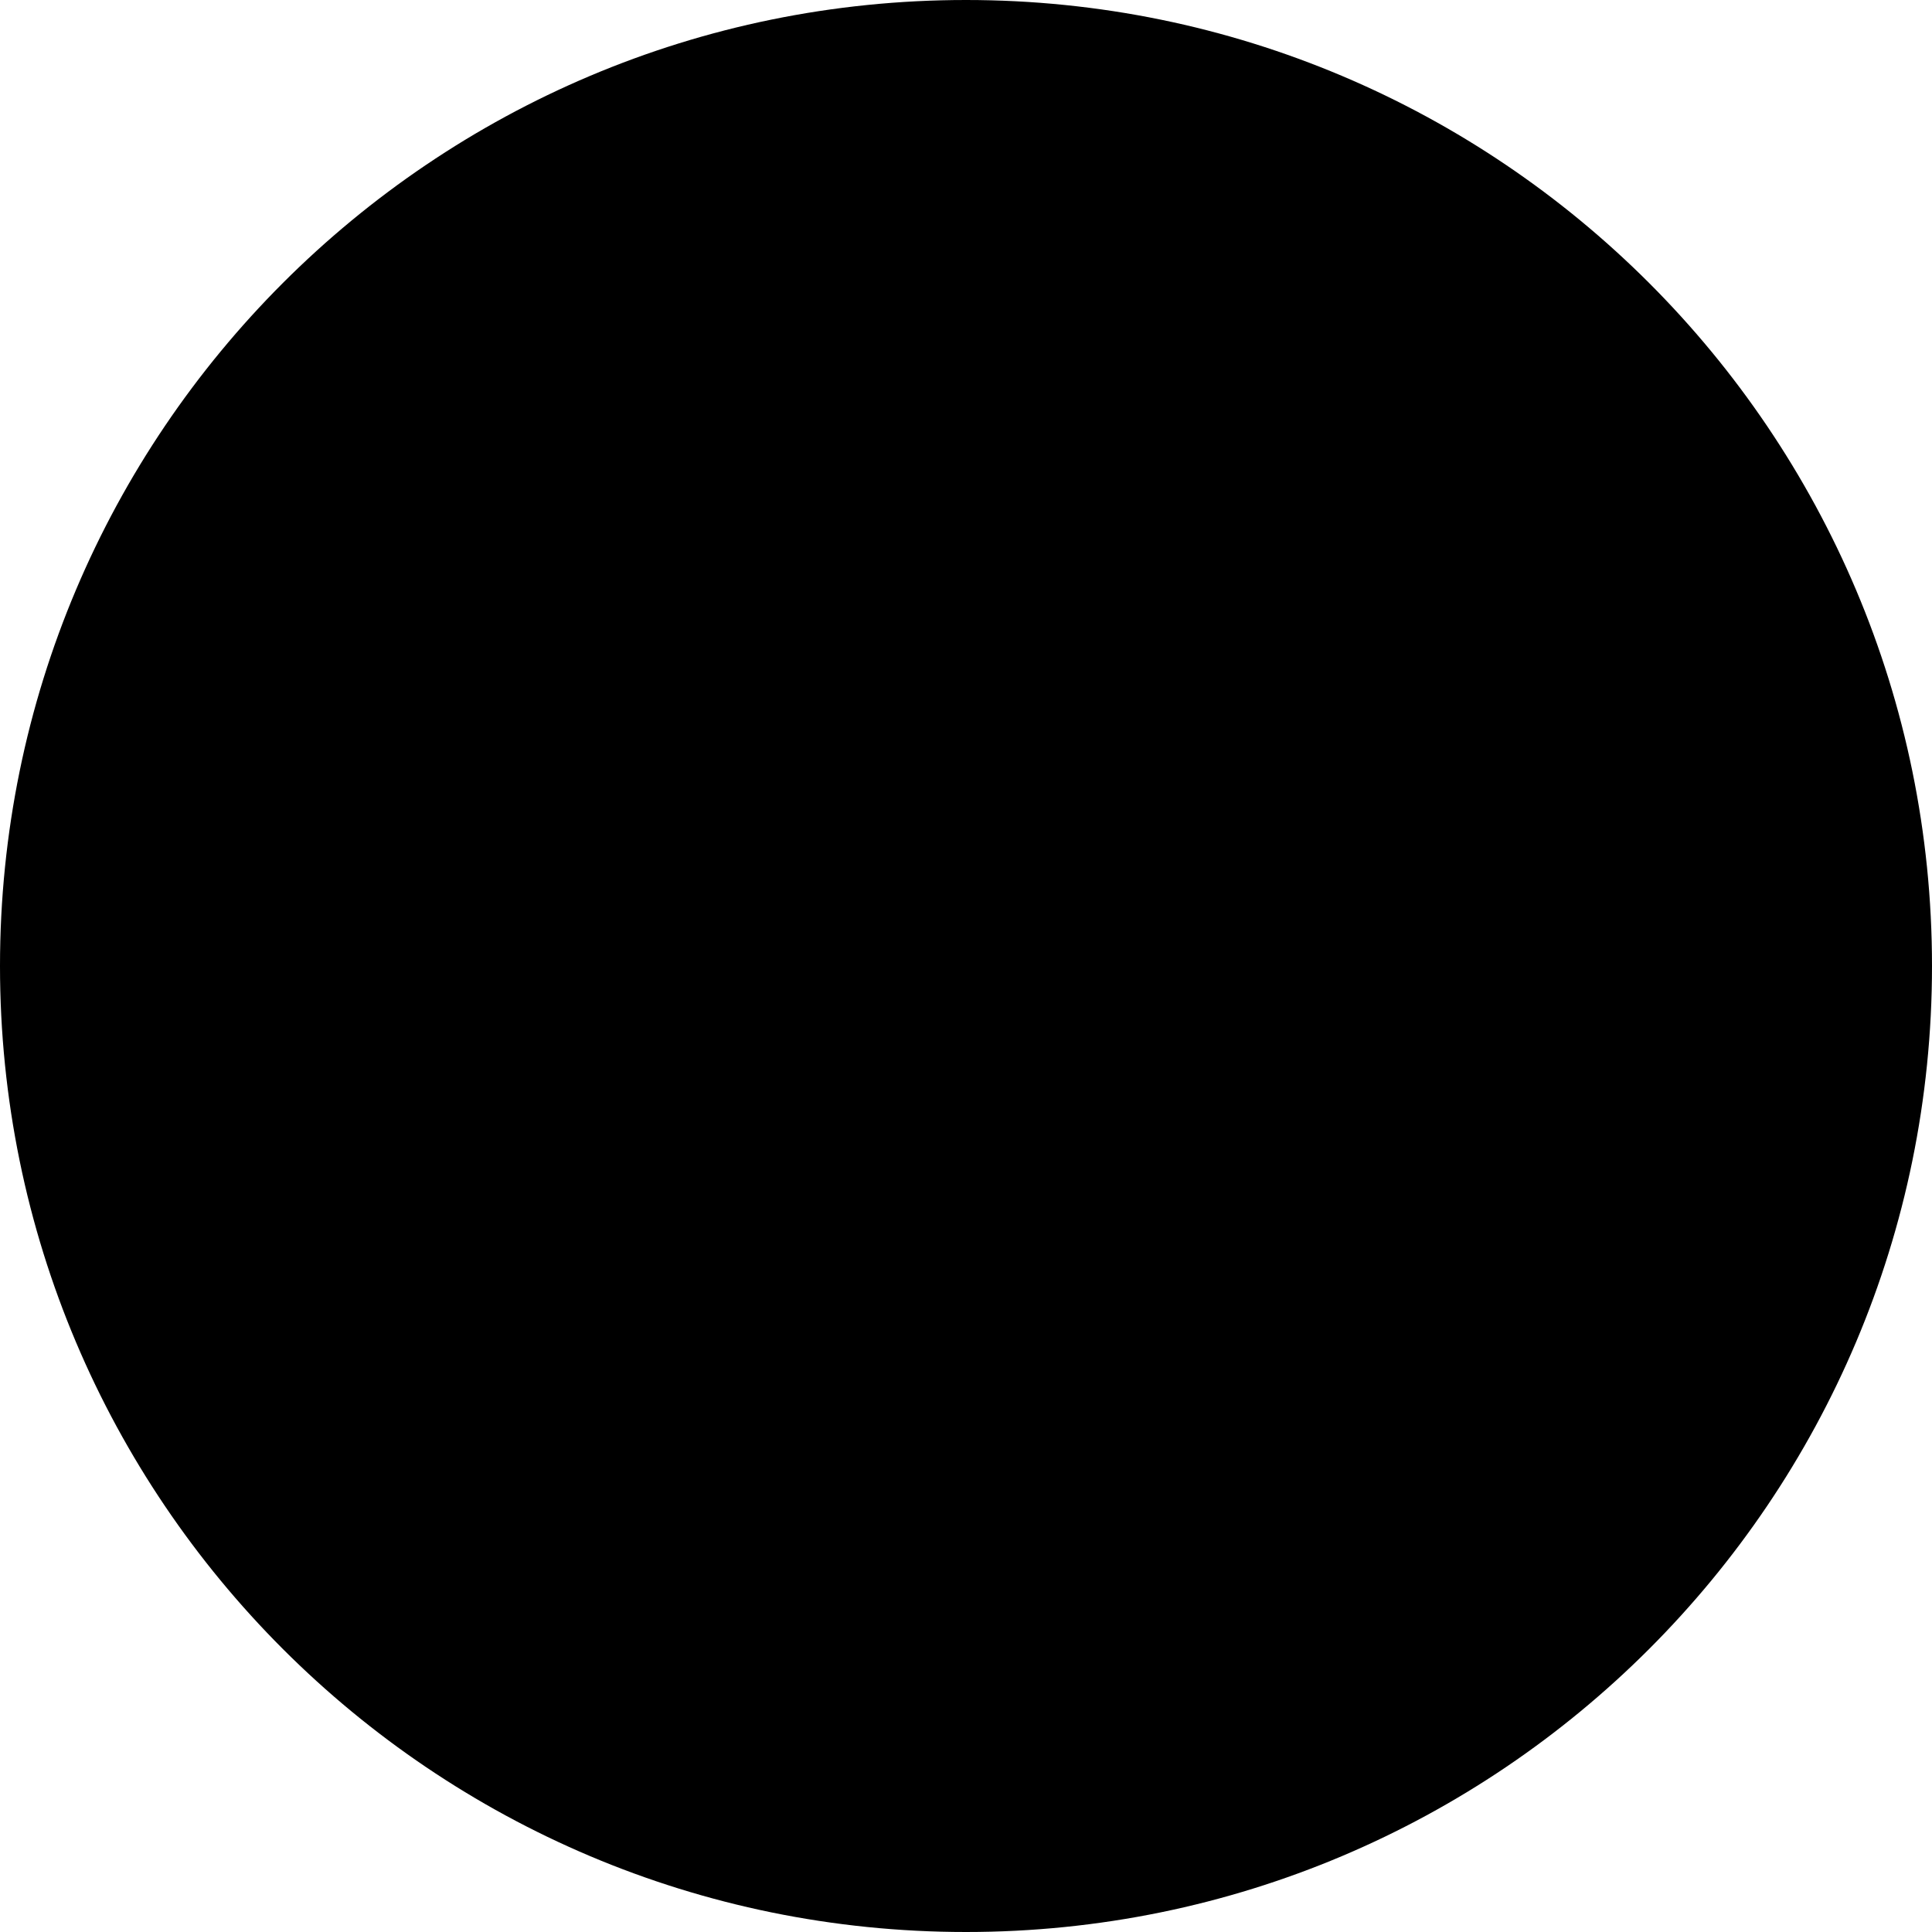
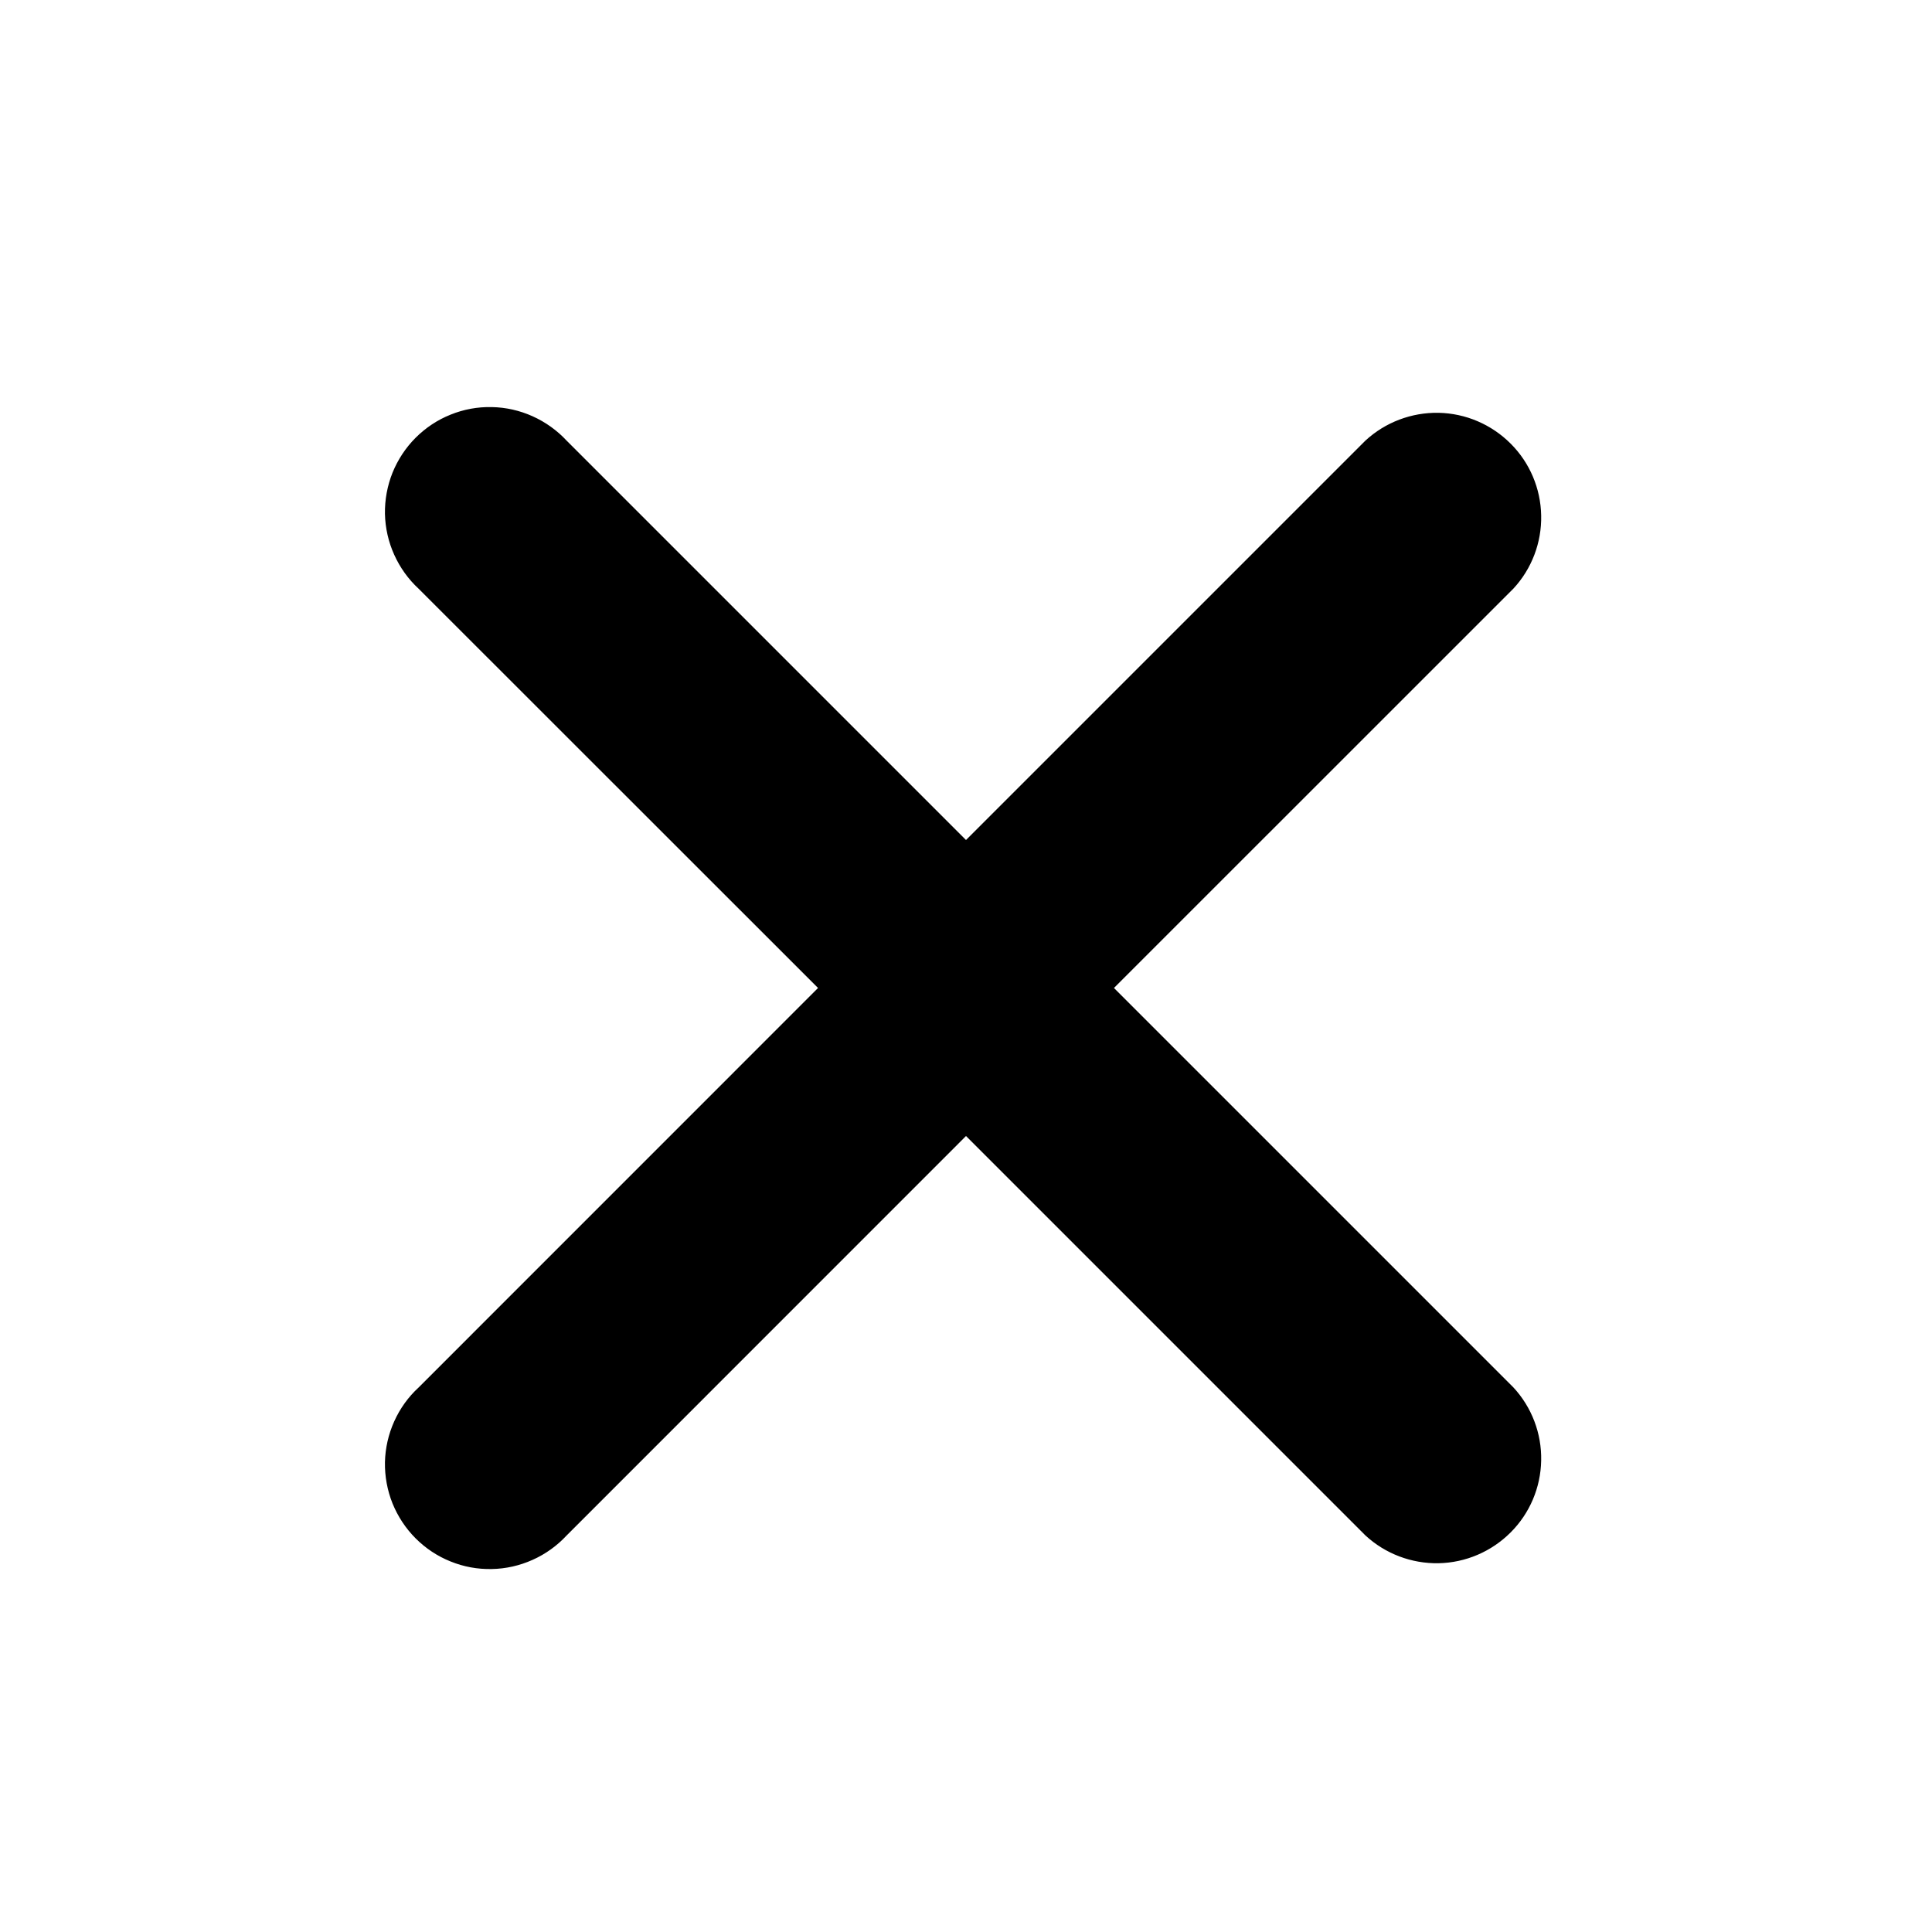
- <svg xmlns="http://www.w3.org/2000/svg" width="20" height="20" viewBox="0 0 20 20" fill="none">
-   <rect width="20" height="20" rx="10" fill="currentColor" />
-   <path d="M13.966 13.053C14.099 13.197 14.171 13.387 14.168 13.583C14.164 13.78 14.084 13.966 13.946 14.105C13.807 14.244 13.62 14.323 13.424 14.327C13.228 14.331 13.038 14.259 12.894 14.126L10 11.232L7.105 14.126C7.036 14.201 6.952 14.262 6.859 14.303C6.766 14.345 6.665 14.368 6.563 14.37C6.461 14.372 6.359 14.353 6.264 14.315C6.17 14.277 6.083 14.22 6.011 14.148C5.939 14.075 5.882 13.989 5.844 13.894C5.806 13.8 5.787 13.698 5.789 13.596C5.791 13.494 5.814 13.393 5.856 13.3C5.898 13.207 5.958 13.123 6.033 13.053L8.928 10.159L6.033 7.266C5.958 7.197 5.898 7.113 5.856 7.02C5.814 6.927 5.791 6.826 5.789 6.724C5.787 6.622 5.806 6.52 5.844 6.425C5.882 6.331 5.939 6.244 6.011 6.172C6.083 6.1 6.17 6.043 6.264 6.005C6.359 5.967 6.461 5.948 6.563 5.95C6.665 5.952 6.766 5.974 6.859 6.016C6.952 6.058 7.036 6.118 7.105 6.193L10 9.087L12.894 6.193C13.038 6.06 13.228 5.988 13.424 5.992C13.62 5.996 13.807 6.075 13.946 6.214C14.084 6.353 14.164 6.54 14.168 6.736C14.171 6.932 14.099 7.122 13.966 7.266L11.072 10.159L13.966 13.053Z" fill="black" />
+ <svg xmlns="http://www.w3.org/2000/svg" width="24" height="24" viewBox="0 0 24 24" fill="none">
+   <path d="M18.8 17.235C19.028 17.481 19.152 17.807 19.145 18.143C19.139 18.479 19.003 18.8 18.765 19.037C18.527 19.275 18.207 19.412 17.871 19.419C17.535 19.425 17.209 19.302 16.962 19.074L12 14.112L7.039 19.074C6.92 19.202 6.776 19.306 6.616 19.377C6.456 19.449 6.284 19.488 6.109 19.491C5.933 19.495 5.759 19.463 5.597 19.397C5.434 19.332 5.287 19.234 5.163 19.11C5.039 18.986 4.942 18.838 4.876 18.676C4.811 18.514 4.779 18.339 4.782 18.164C4.786 17.989 4.825 17.817 4.897 17.657C4.969 17.497 5.072 17.353 5.201 17.235L10.162 12.273L5.201 7.314C5.072 7.195 4.969 7.051 4.897 6.891C4.825 6.732 4.786 6.559 4.782 6.384C4.779 6.209 4.811 6.035 4.876 5.872C4.942 5.71 5.039 5.562 5.163 5.438C5.287 5.314 5.434 5.216 5.597 5.151C5.759 5.085 5.933 5.053 6.109 5.057C6.284 5.06 6.456 5.099 6.616 5.171C6.776 5.243 6.92 5.346 7.039 5.474L12 10.435L16.962 5.473C17.209 5.245 17.535 5.122 17.871 5.128C18.207 5.135 18.527 5.272 18.765 5.51C19.003 5.747 19.139 6.068 19.145 6.404C19.152 6.74 19.028 7.066 18.8 7.312L13.838 12.273L18.8 17.235Z" fill="currentColor" />
</svg>
